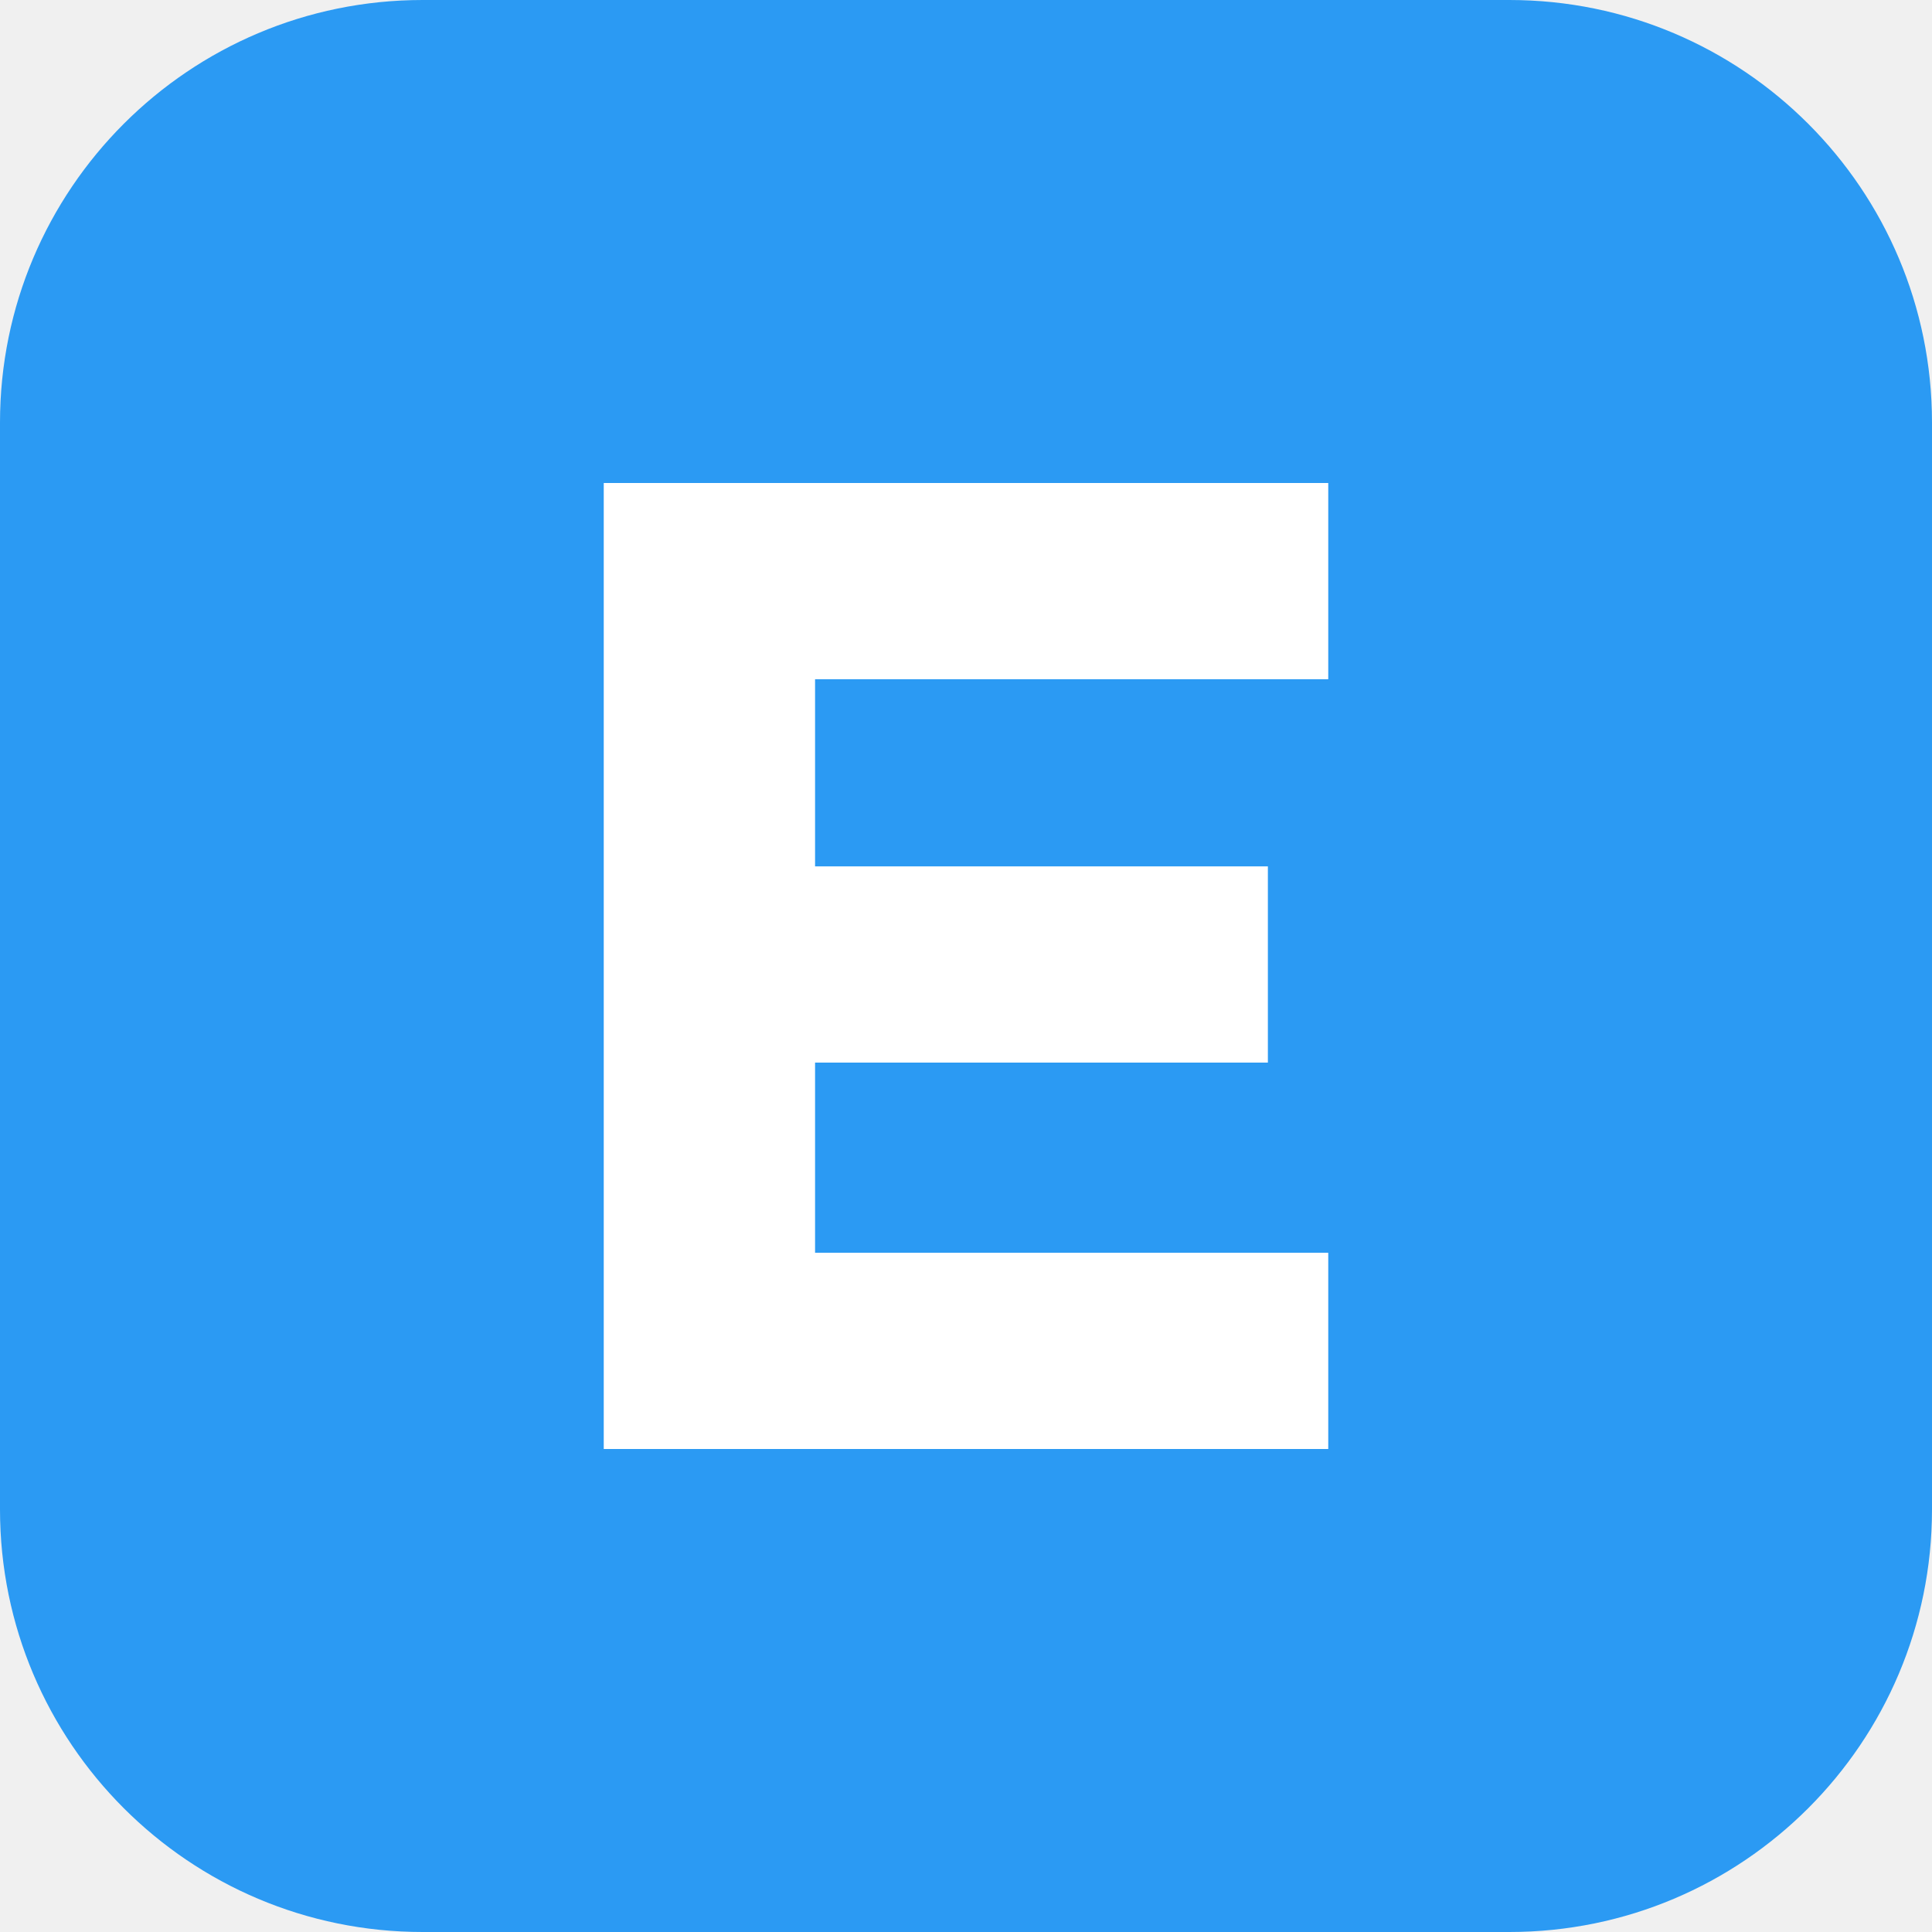
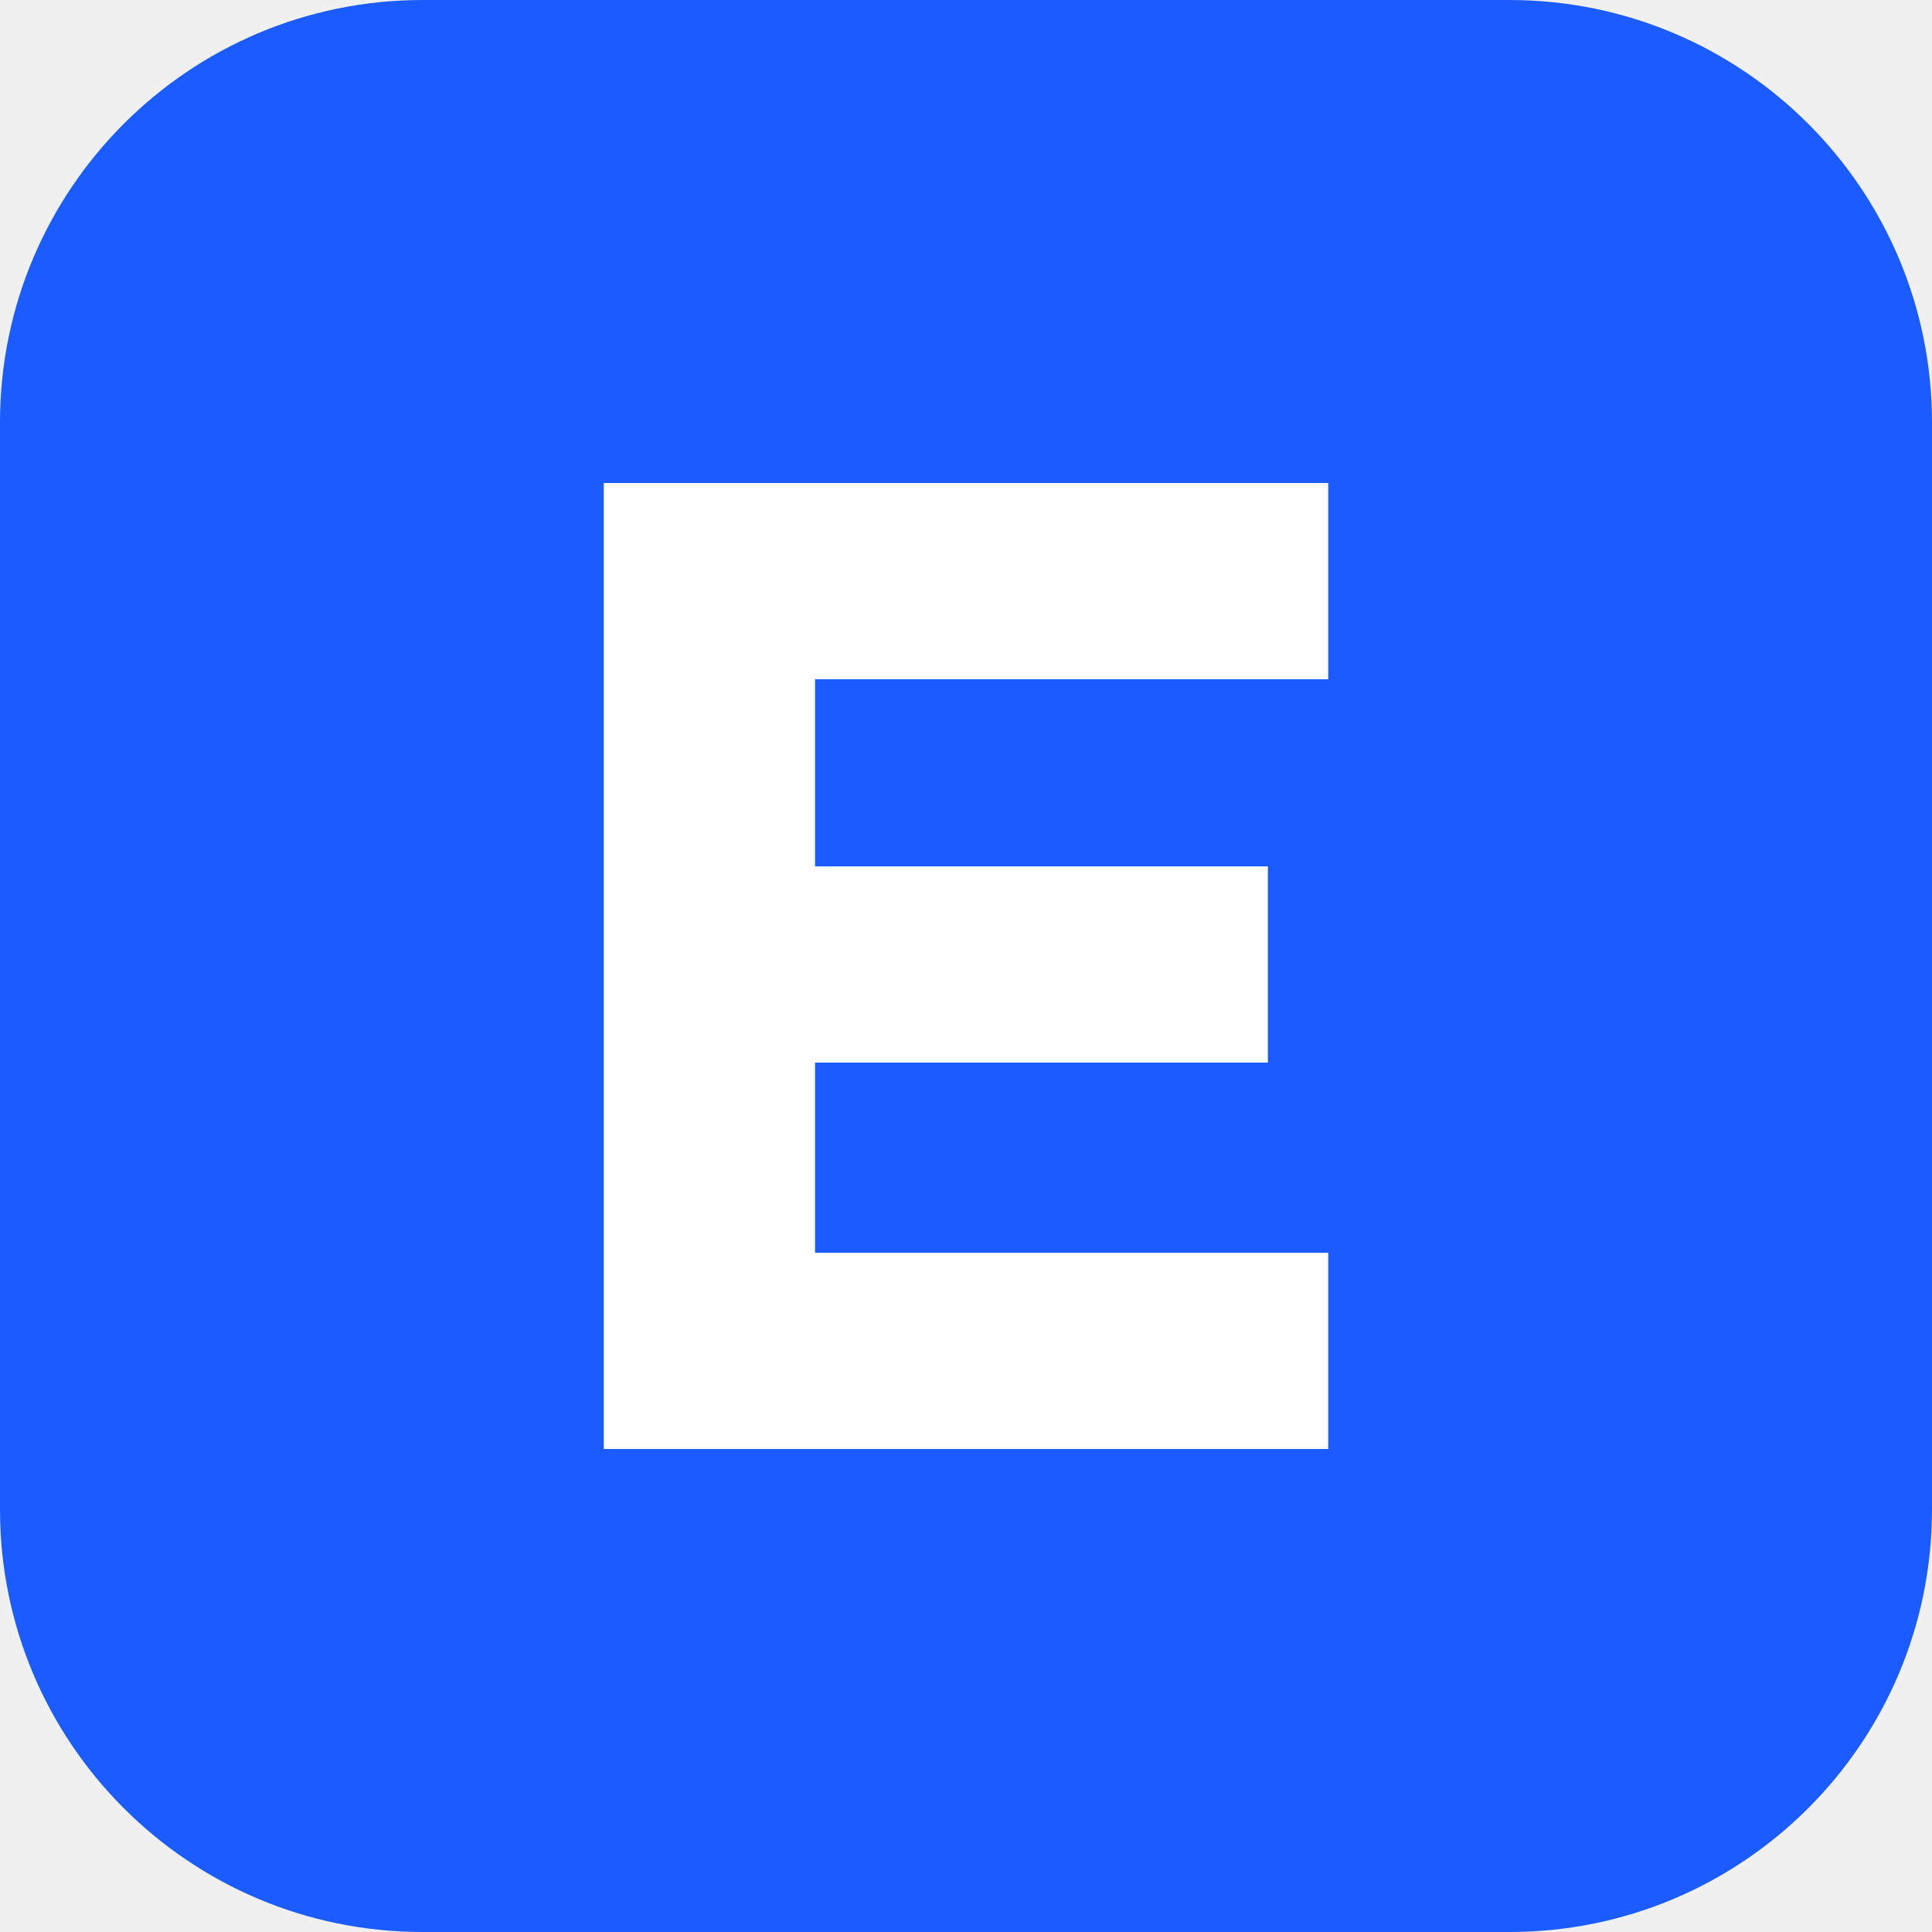
<svg xmlns="http://www.w3.org/2000/svg" viewBox="0 0 32 32">
-   <rect width="32" height="32" rx="7" fill="#2B9AF3" />
+   <rect width="32" height="32" rx="7" fill="#1A5CFF" />
  <path fill="#FFFFFF" d="M10 8h12v3.25h-8.5v3.1H21v3.25h-7.5v3.15H22V24H10z" />
</svg>
